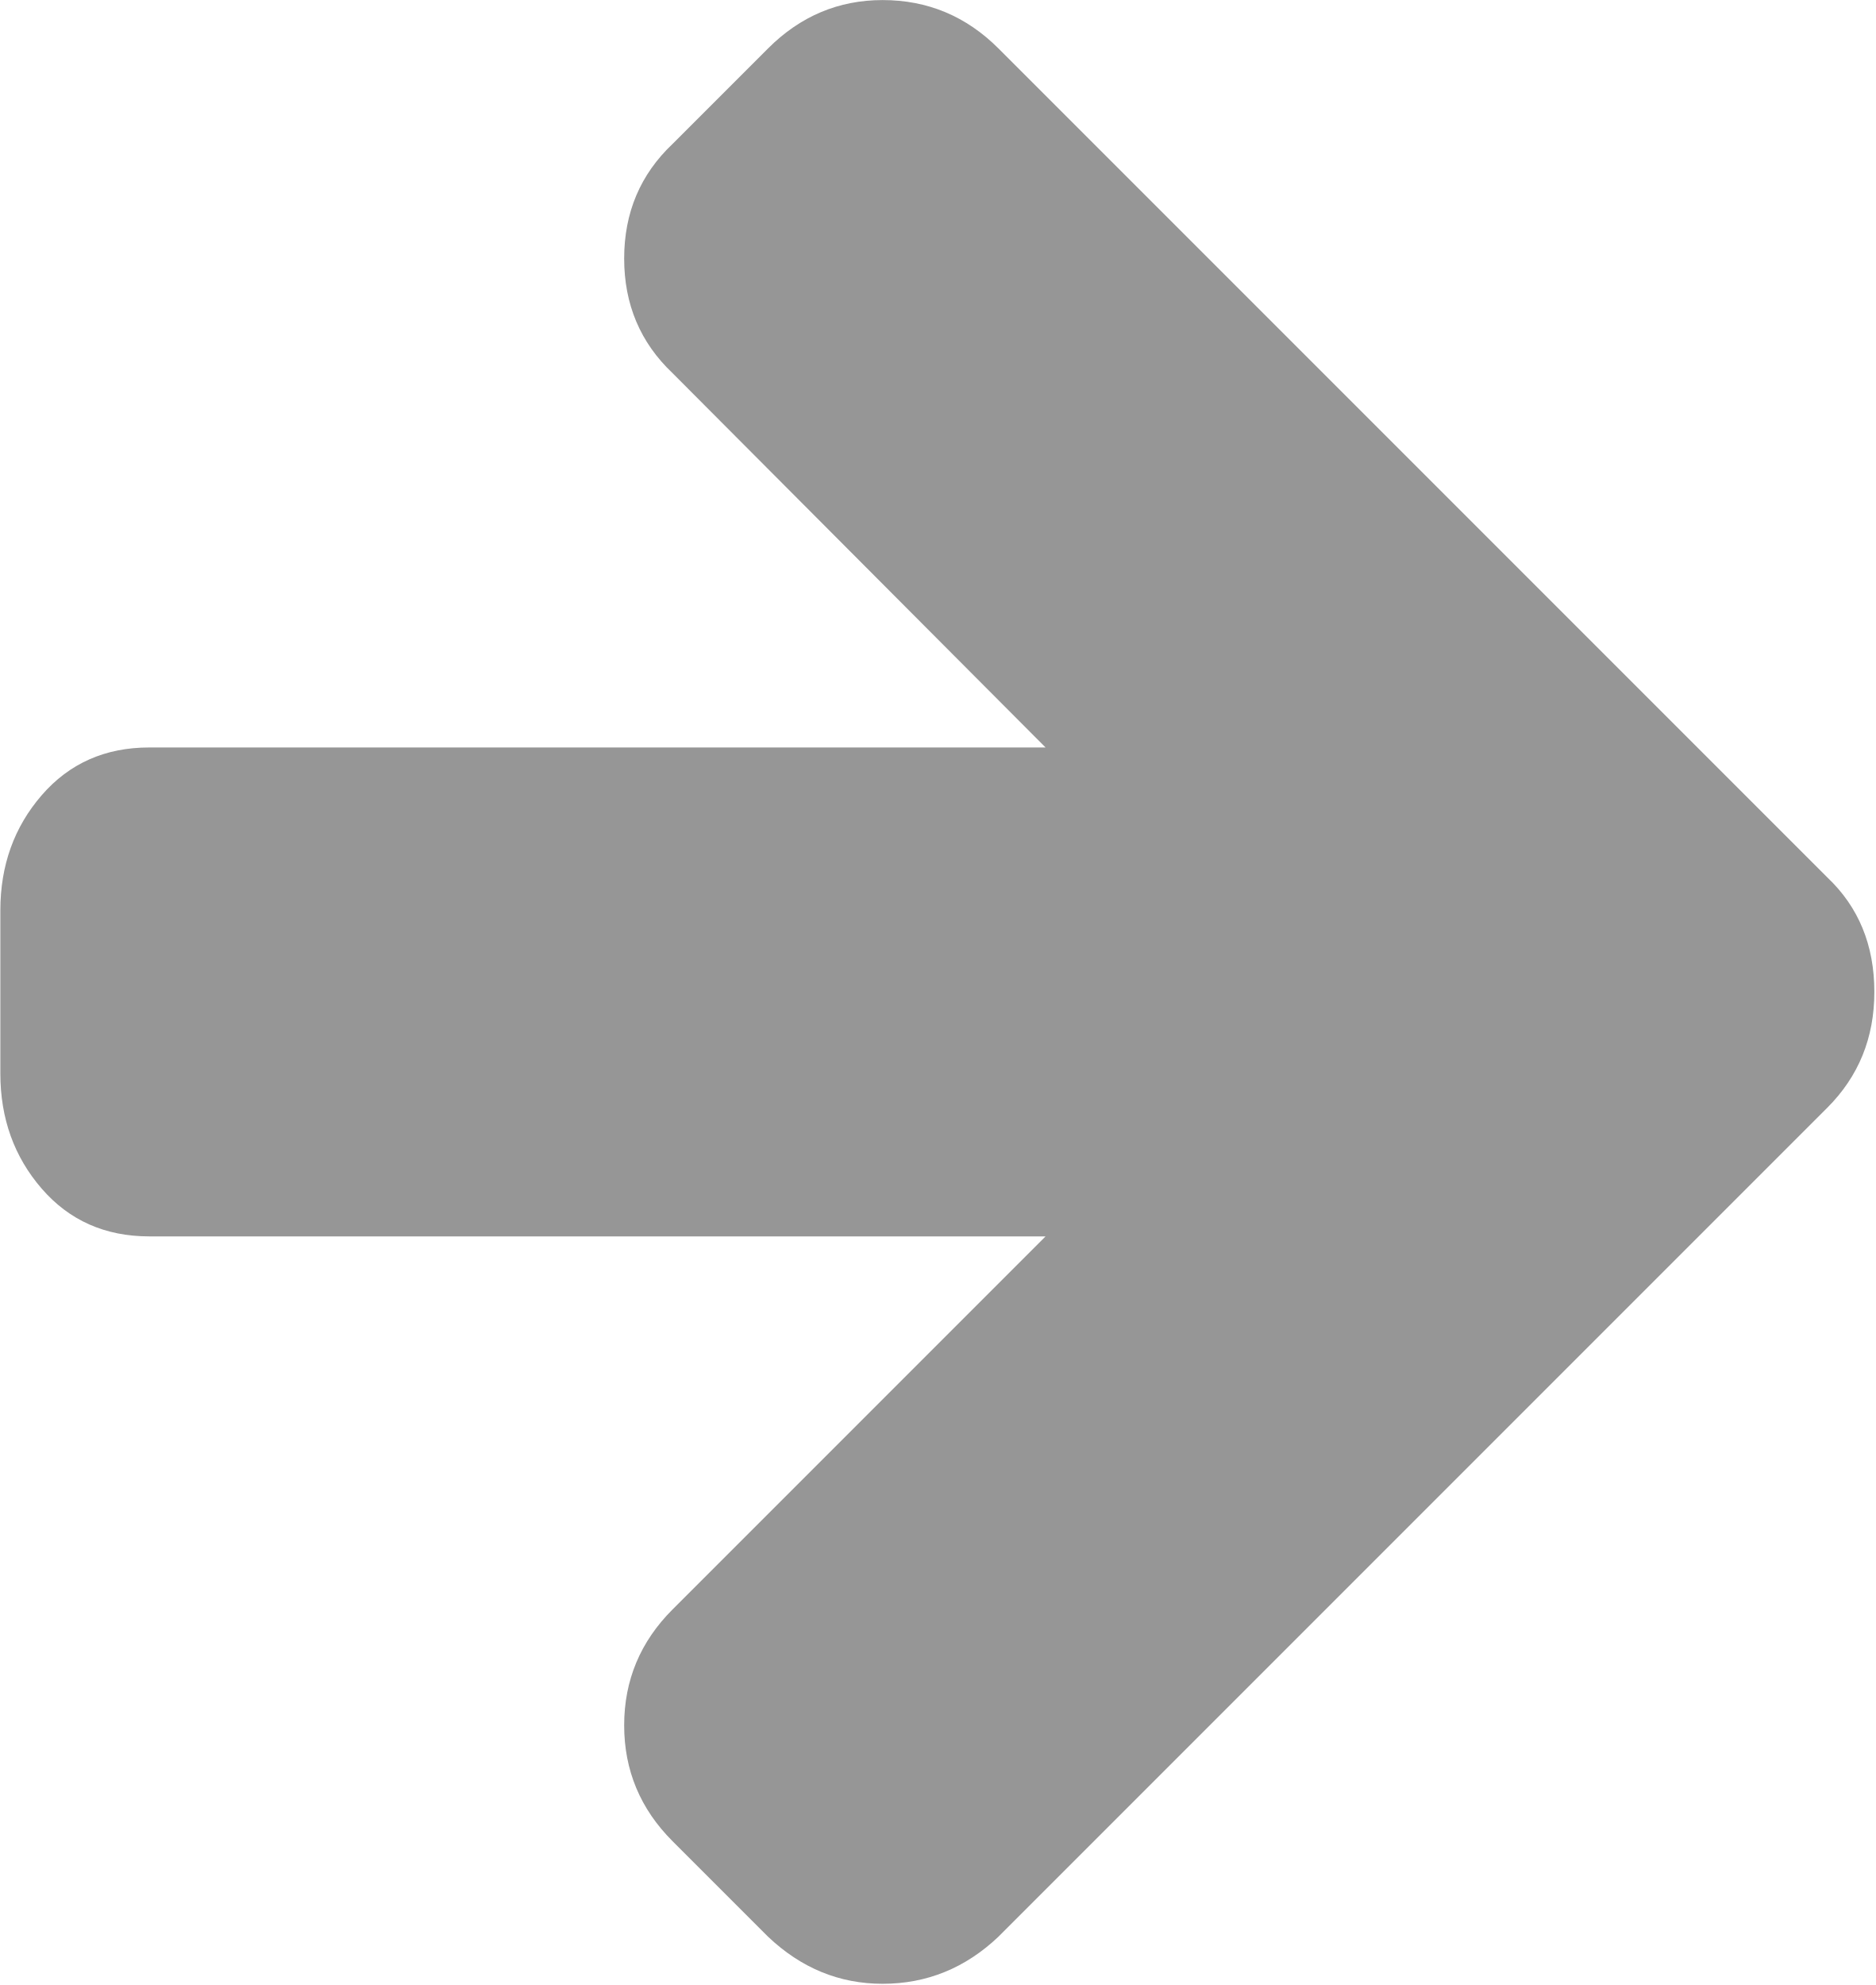
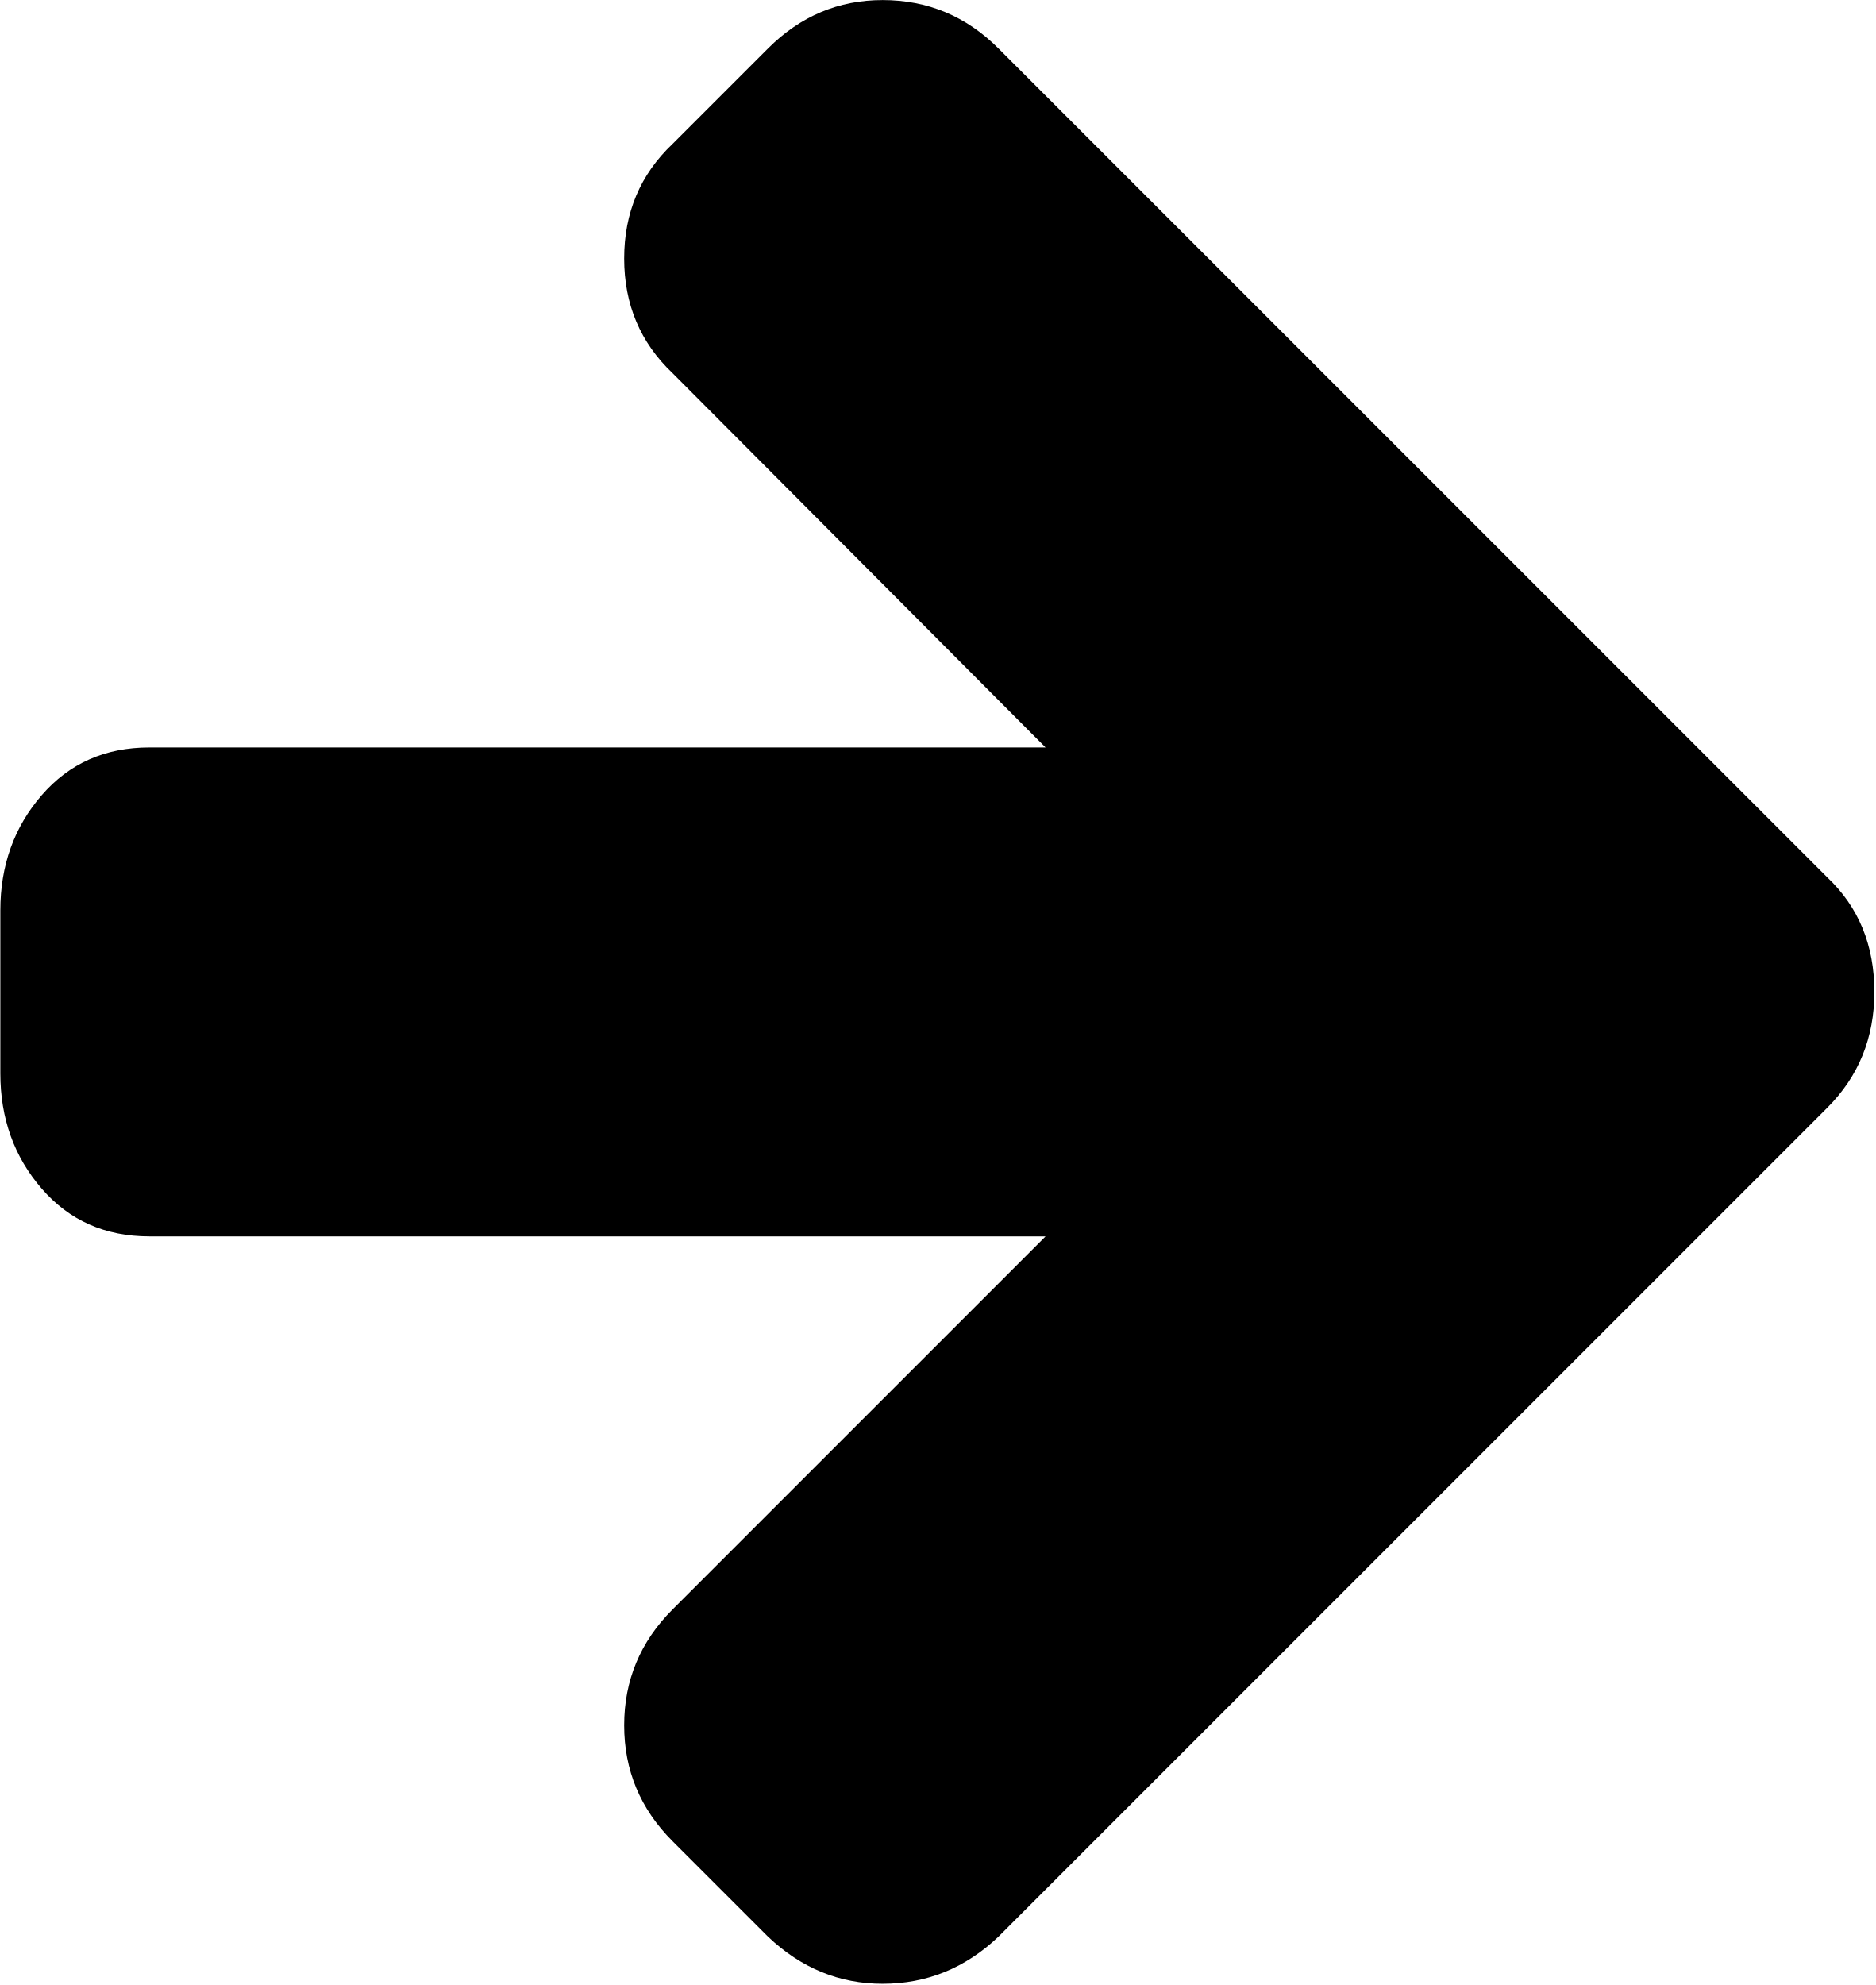
<svg xmlns="http://www.w3.org/2000/svg" width="100%" height="100%" viewBox="0 0 1473 1559" version="1.1">
  <defs />
  <g id="Page-1" stroke="none" stroke-width="1" fill="none" fill-rule="evenodd">
-     <g id="arrow-right" fill-rule="nonzero" fill="rgba(106, 106, 106, 0.7)">
+     <g id="arrow-right" fill-rule="nonzero" fill="#000000">
      <g id="g3015" transform="translate(736.2712, 779.0508) scale(-1, 1) rotate(-180) translate(-736.2712, -779.0508) translate(0.27119, 0.0508)">
        <path d="M1472,779 C1472,743 1459.667,712.667 1435,688 L784,37 C758,12.333 727.667,0 693,0 C659,0 629,12.333 603,37 L528,112 C502.667,137.333 490,167.667 490,203 C490,238.333 502.667,268.667 528,294 L821,587 L117,587 C82.333,587 54.167,599.5 32.5,624.5 C10.833,649.5 0,679.667 0,715 L0,843 C0,878.333 10.833,908.5 32.5,933.5 C54.167,958.5 82.333,971 117,971 L821,971 L528,1265 C502.667,1289 490,1319 490,1355 C490,1391 502.667,1421 528,1445 L603,1520 C628.333,1545.333 658.333,1558 693,1558 C728.333,1558 758.667,1545.333 784,1520 L1435,869 C1459.667,845.667 1472,815.667 1472,779 Z" id="path3017" />
      </g>
    </g>
  </g>
</svg>
